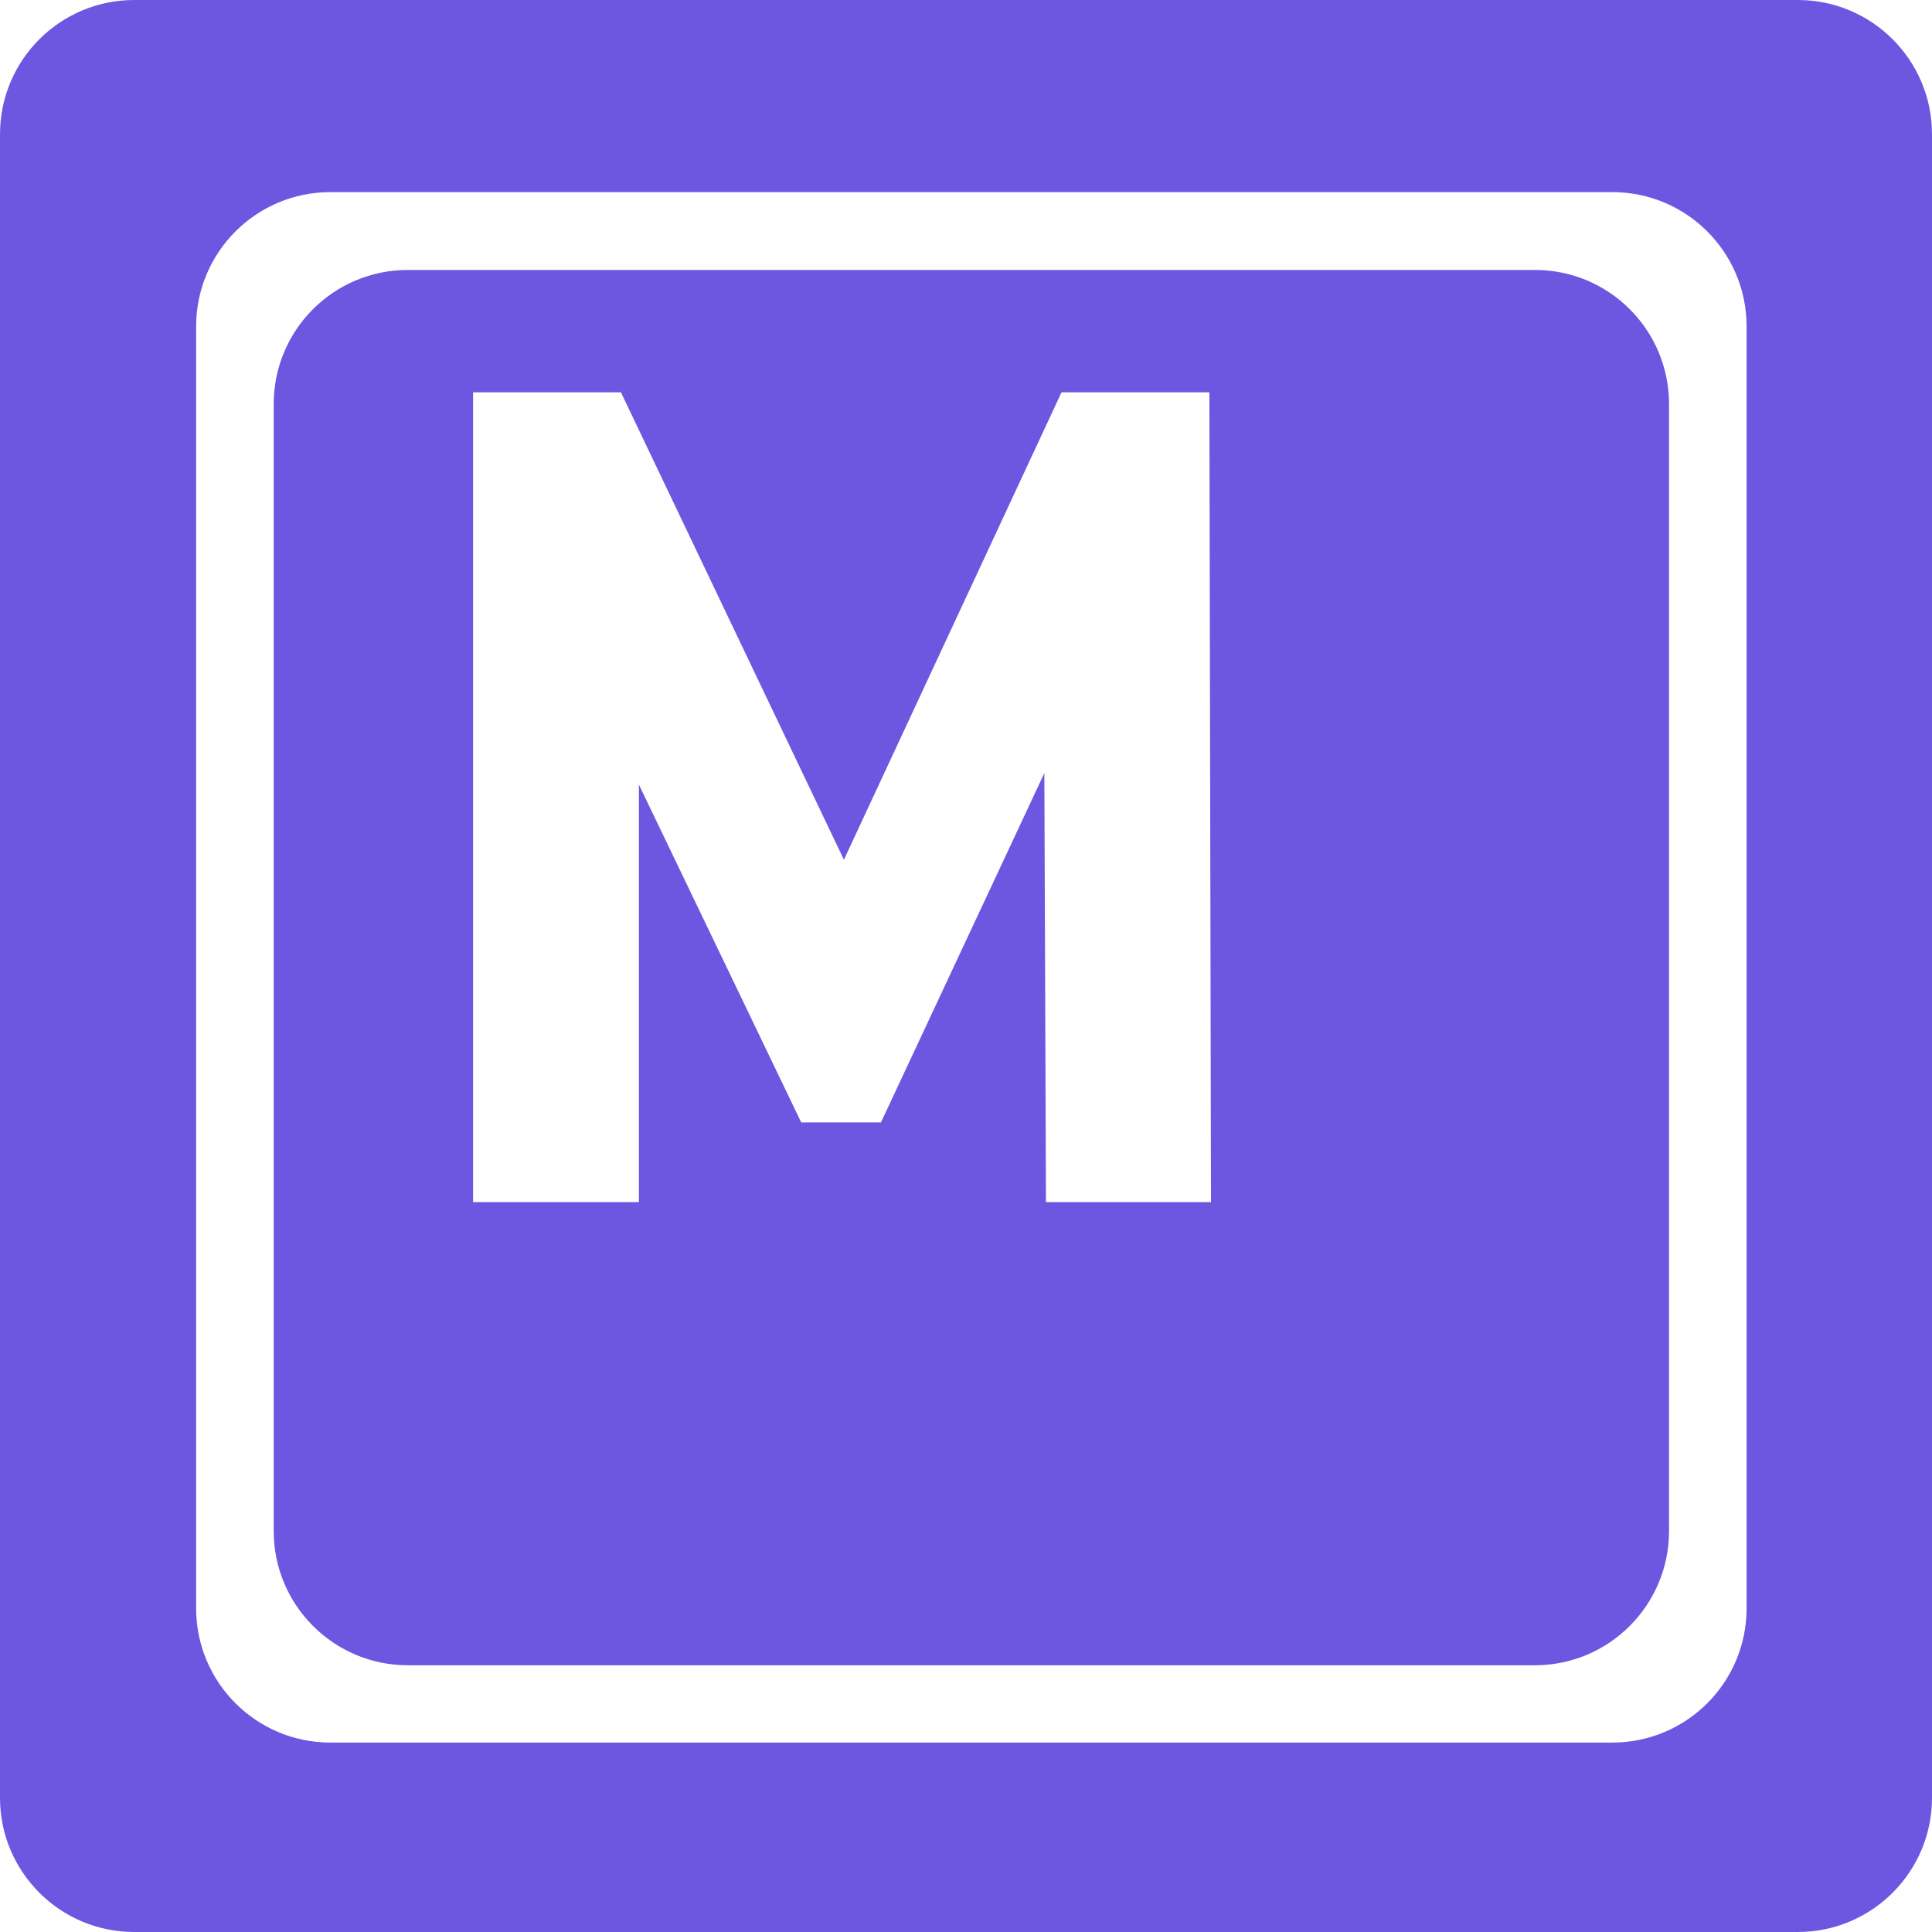
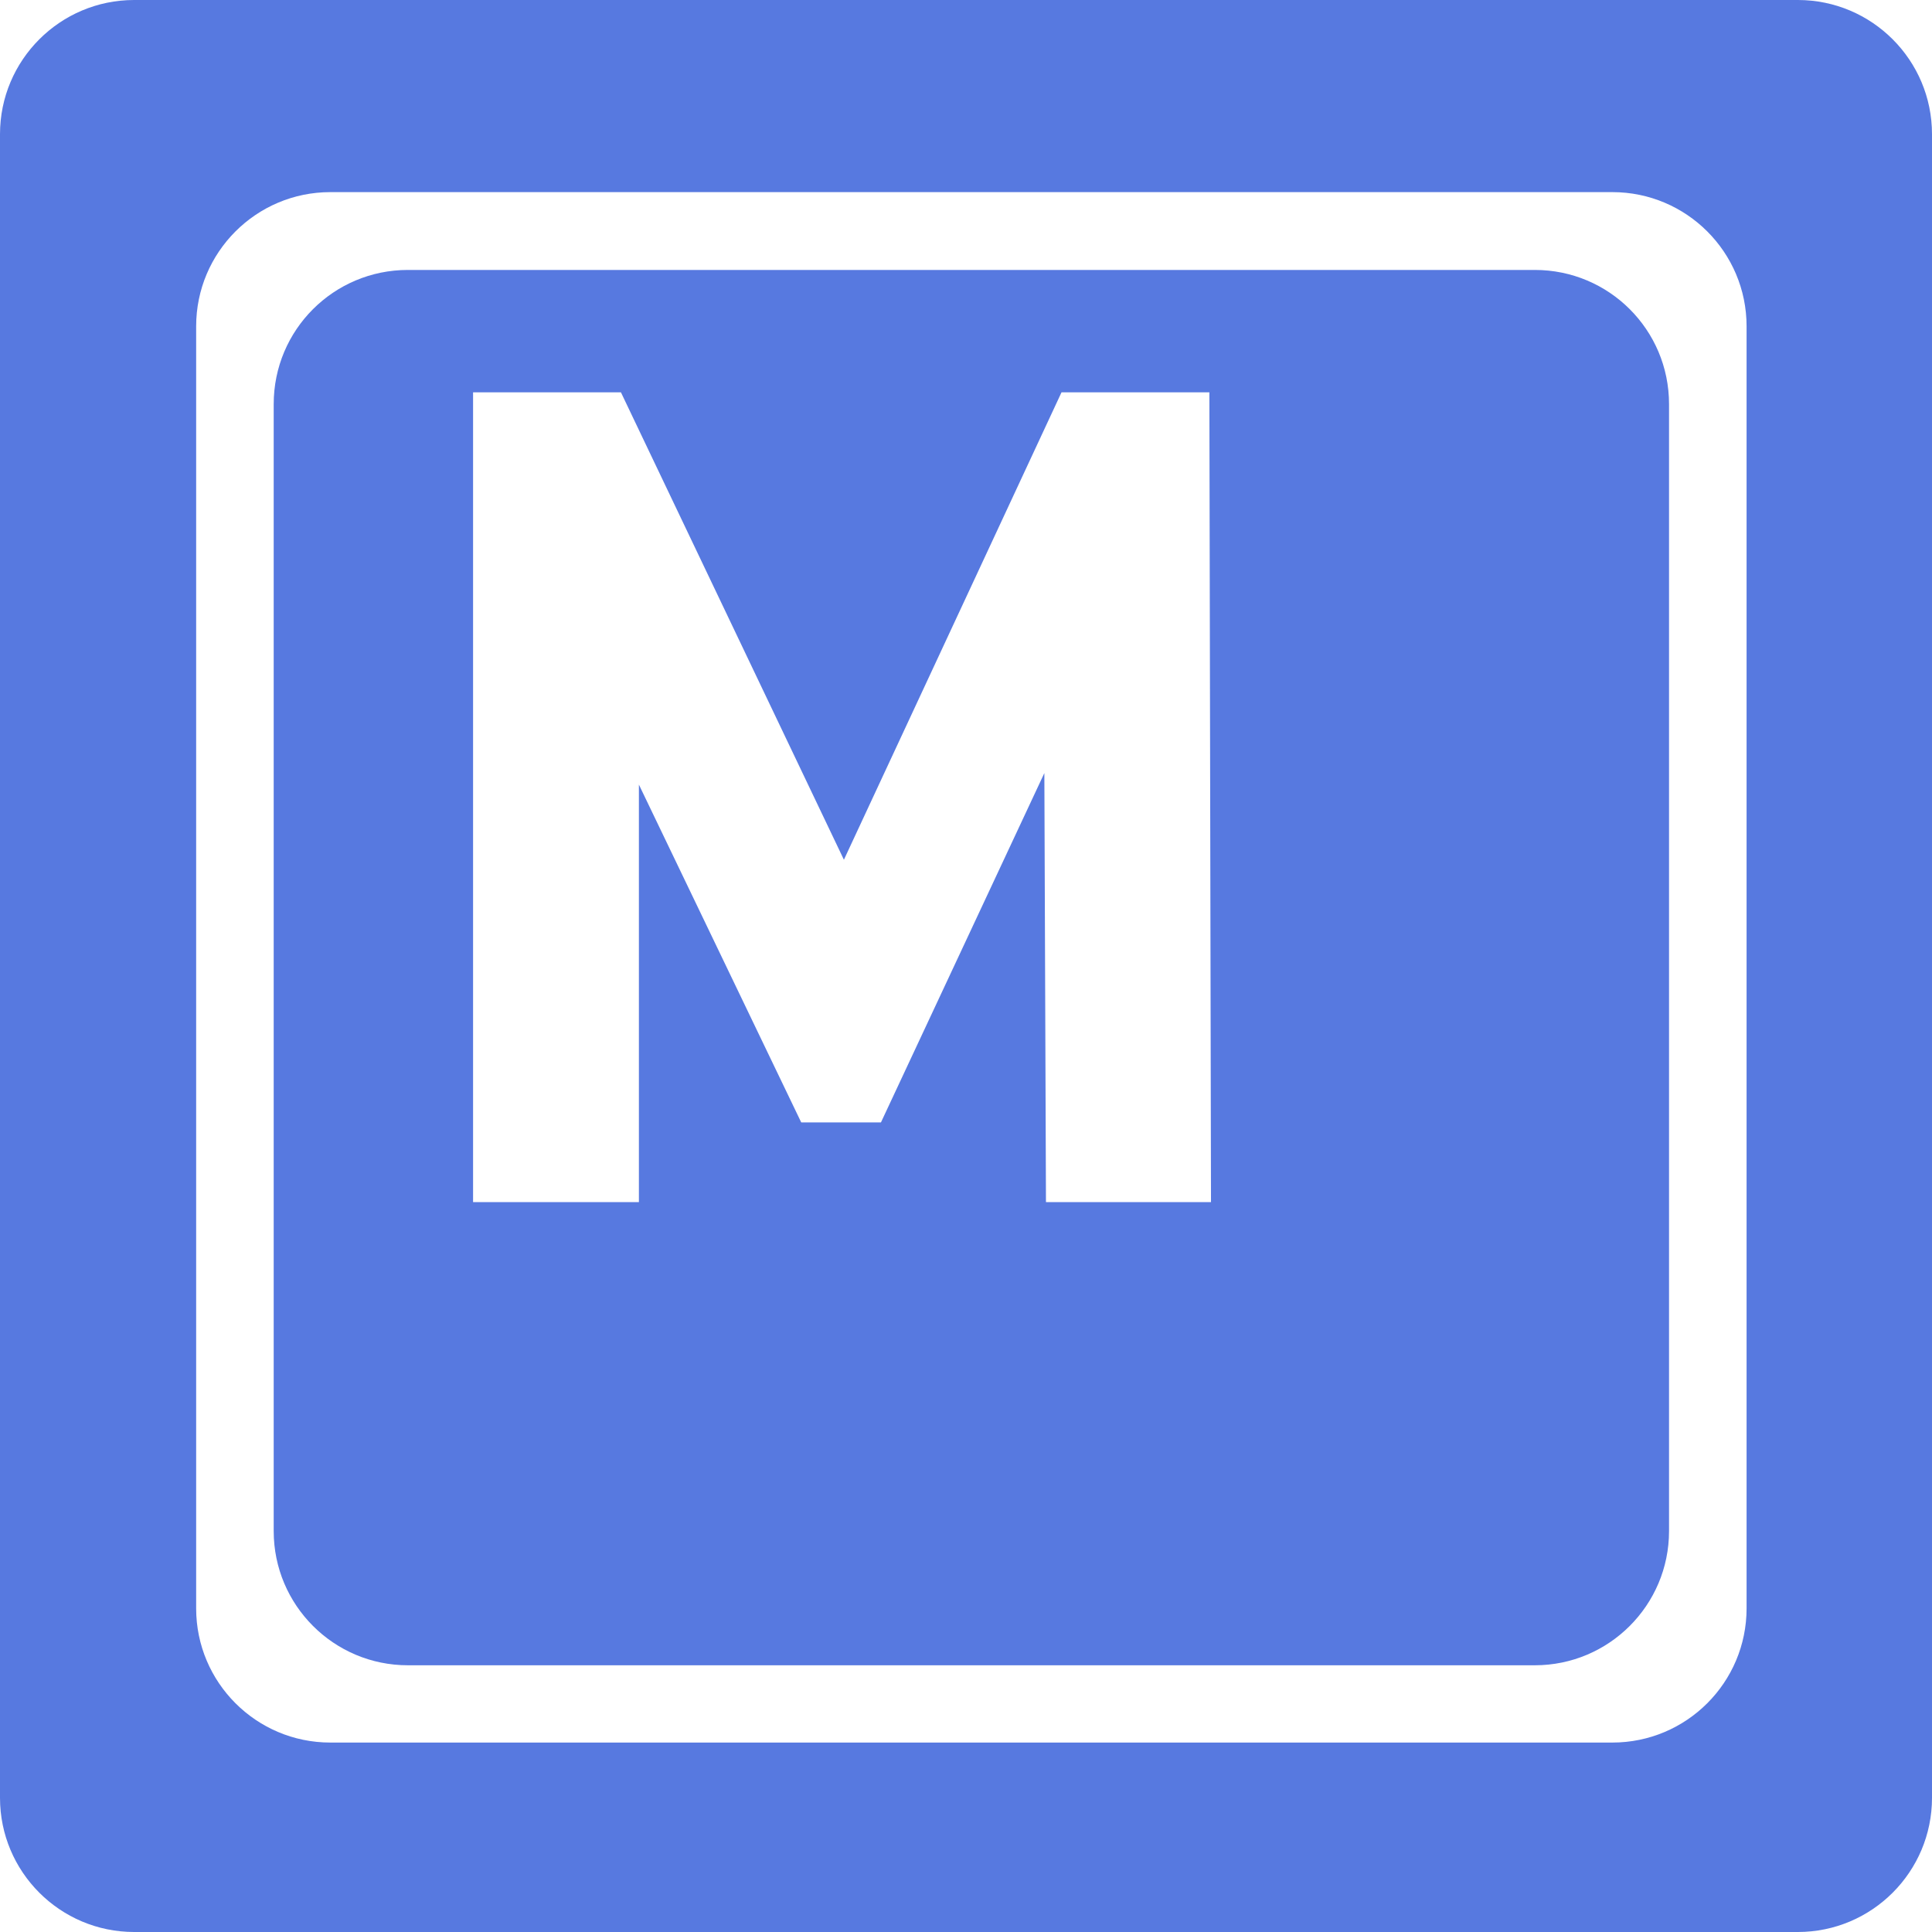
<svg xmlns="http://www.w3.org/2000/svg" version="1.2" viewBox="0 0 720 720" width="720" height="720">
  <style>
- 		.s0 { fill: #6e57e0 } 
+ 		.s0 { fill: #5779e0 } 
	</style>
  <path id="Forma 2" fill-rule="evenodd" class="s0" d="m0 50c0-27.6 22.4-50 50-50h620c27.6 0 50 22.4 50 50v620c0 27.6-22.4 50-50 50h-620c-27.6 0-50-22.4-50-50zm73.1 549.4c0 27.6 22.4 50 50 50h477.8c27.6 0 50-22.4 50-50v-477.8c0-27.6-22.4-50-50-50h-477.8c-27.6 0-50 22.4-50 50z" />
  <path id="Forma 2 copy 2" fill-rule="evenodd" class="s0" d="m102 150.6c0-27.7 22.4-50 50-50h420c27.6 0 50 22.3 50 50v420c0 27.6-22.4 50-50 50h-420c-27.6 0-50-22.4-50-50zm349.3 297.4l-0.6-301.8h-55.1l-81.1 174.2-83.1-174.2h-55.1v301.8h61.8v-155.6l60.5 125.9h29.7l60.9-130.2 0.6 159.9z" />
</svg>
